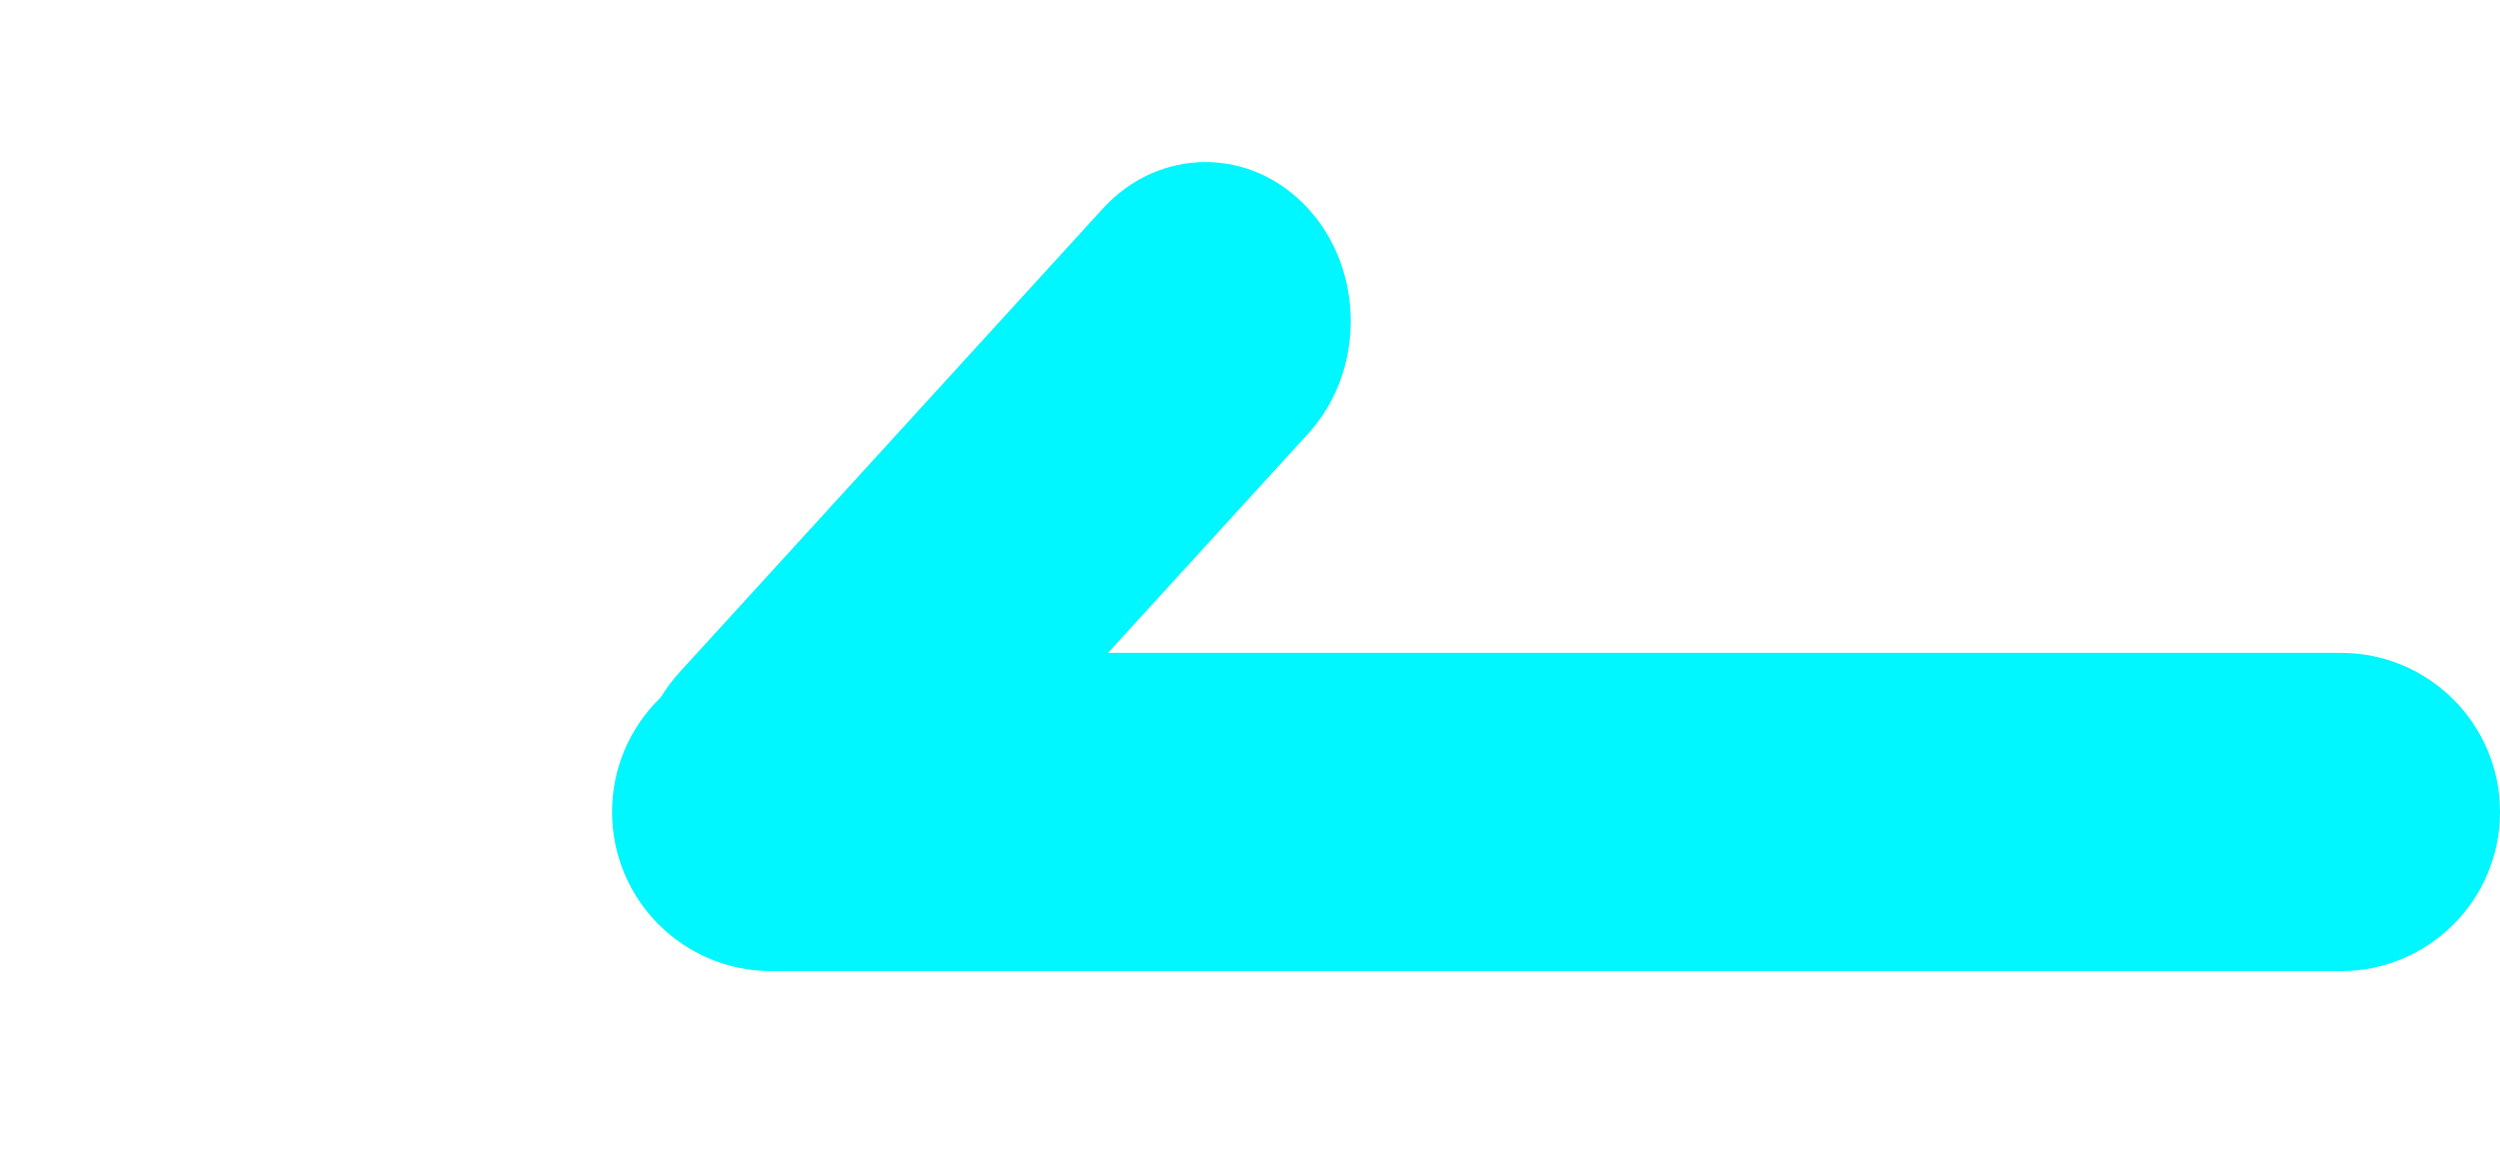
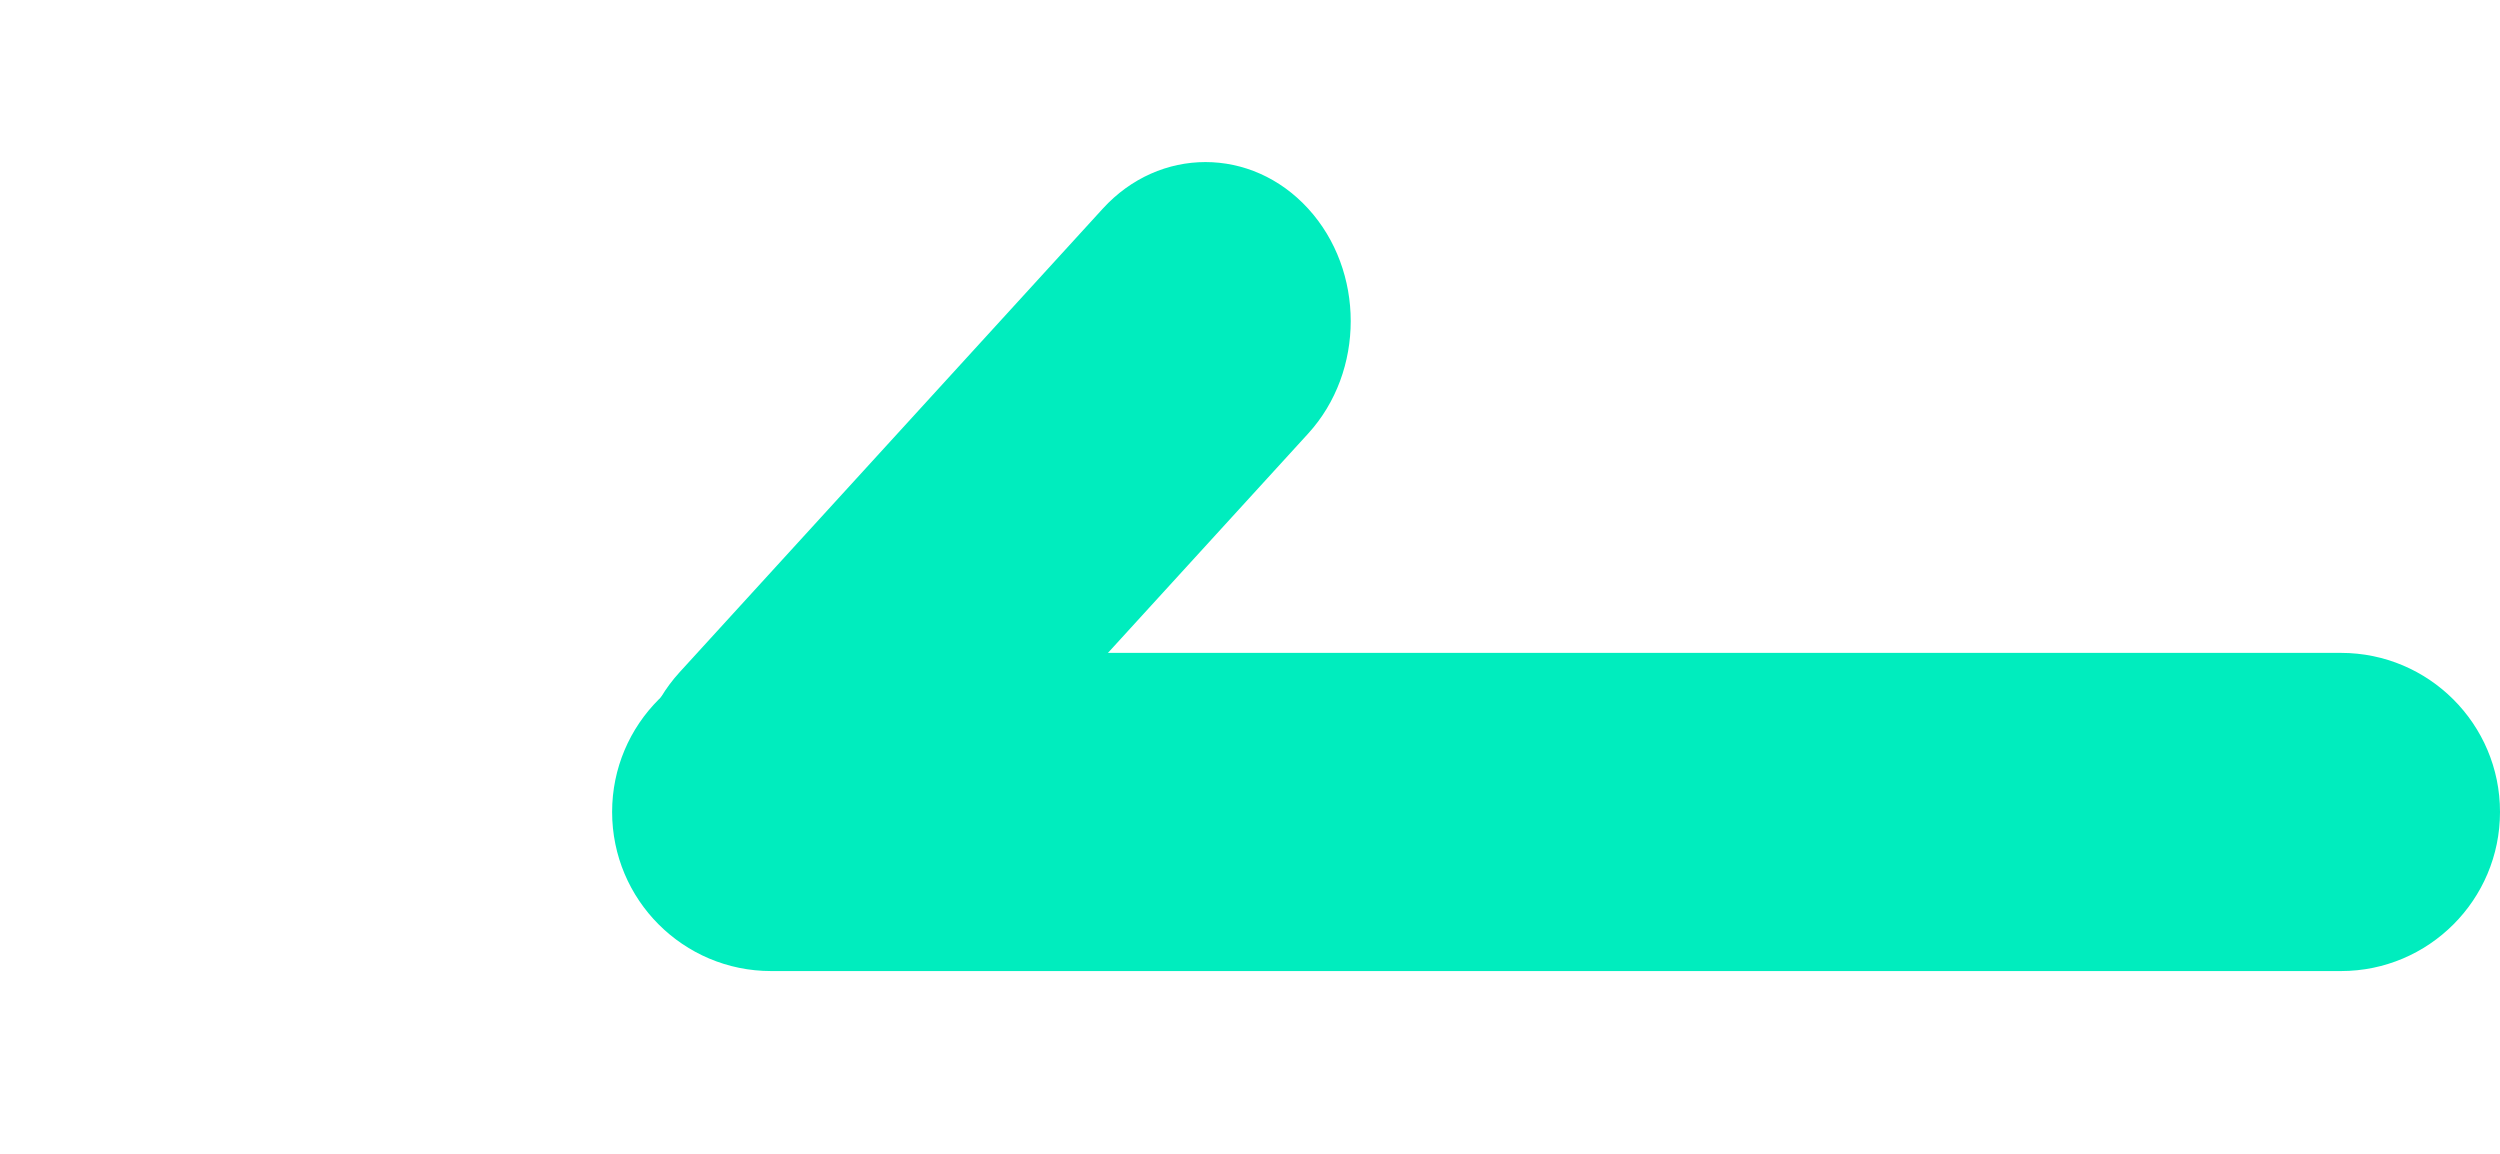
<svg xmlns="http://www.w3.org/2000/svg" width="26" height="12" viewBox="0 0 26 12" fill="none">
-   <path d="M8.02 6.79C7.106 6.79 6.366 7.531 6.366 8.444C6.366 9.358 7.106 10.099 8.02 10.099L24.346 10.099C25.259 10.099 26 9.358 26 8.444C26 7.531 25.259 6.79 24.346 6.79L8.02 6.79Z" fill="#01F7FF" />
-   <path d="M7.068 6.991C6.478 7.637 6.478 8.684 7.068 9.33C7.658 9.976 8.614 9.976 9.204 9.33L13.605 4.509C14.195 3.863 14.195 2.816 13.605 2.17C13.015 1.524 12.059 1.524 11.469 2.17L7.068 6.991Z" fill="#01F7FF" />
+   <path d="M8.02 6.79C7.106 6.79 6.366 7.531 6.366 8.444C6.366 9.358 7.106 10.099 8.02 10.099L24.346 10.099C25.259 10.099 26 9.358 26 8.444C26 7.531 25.259 6.79 24.346 6.79L8.02 6.79Z" fill="#00EDBE" />
+   <path d="M7.068 6.991C6.478 7.637 6.478 8.684 7.068 9.33C7.658 9.976 8.614 9.976 9.204 9.33L13.605 4.509C14.195 3.863 14.195 2.816 13.605 2.17C13.015 1.524 12.059 1.524 11.469 2.17L7.068 6.991Z" fill="#00EDBE" />
</svg>
